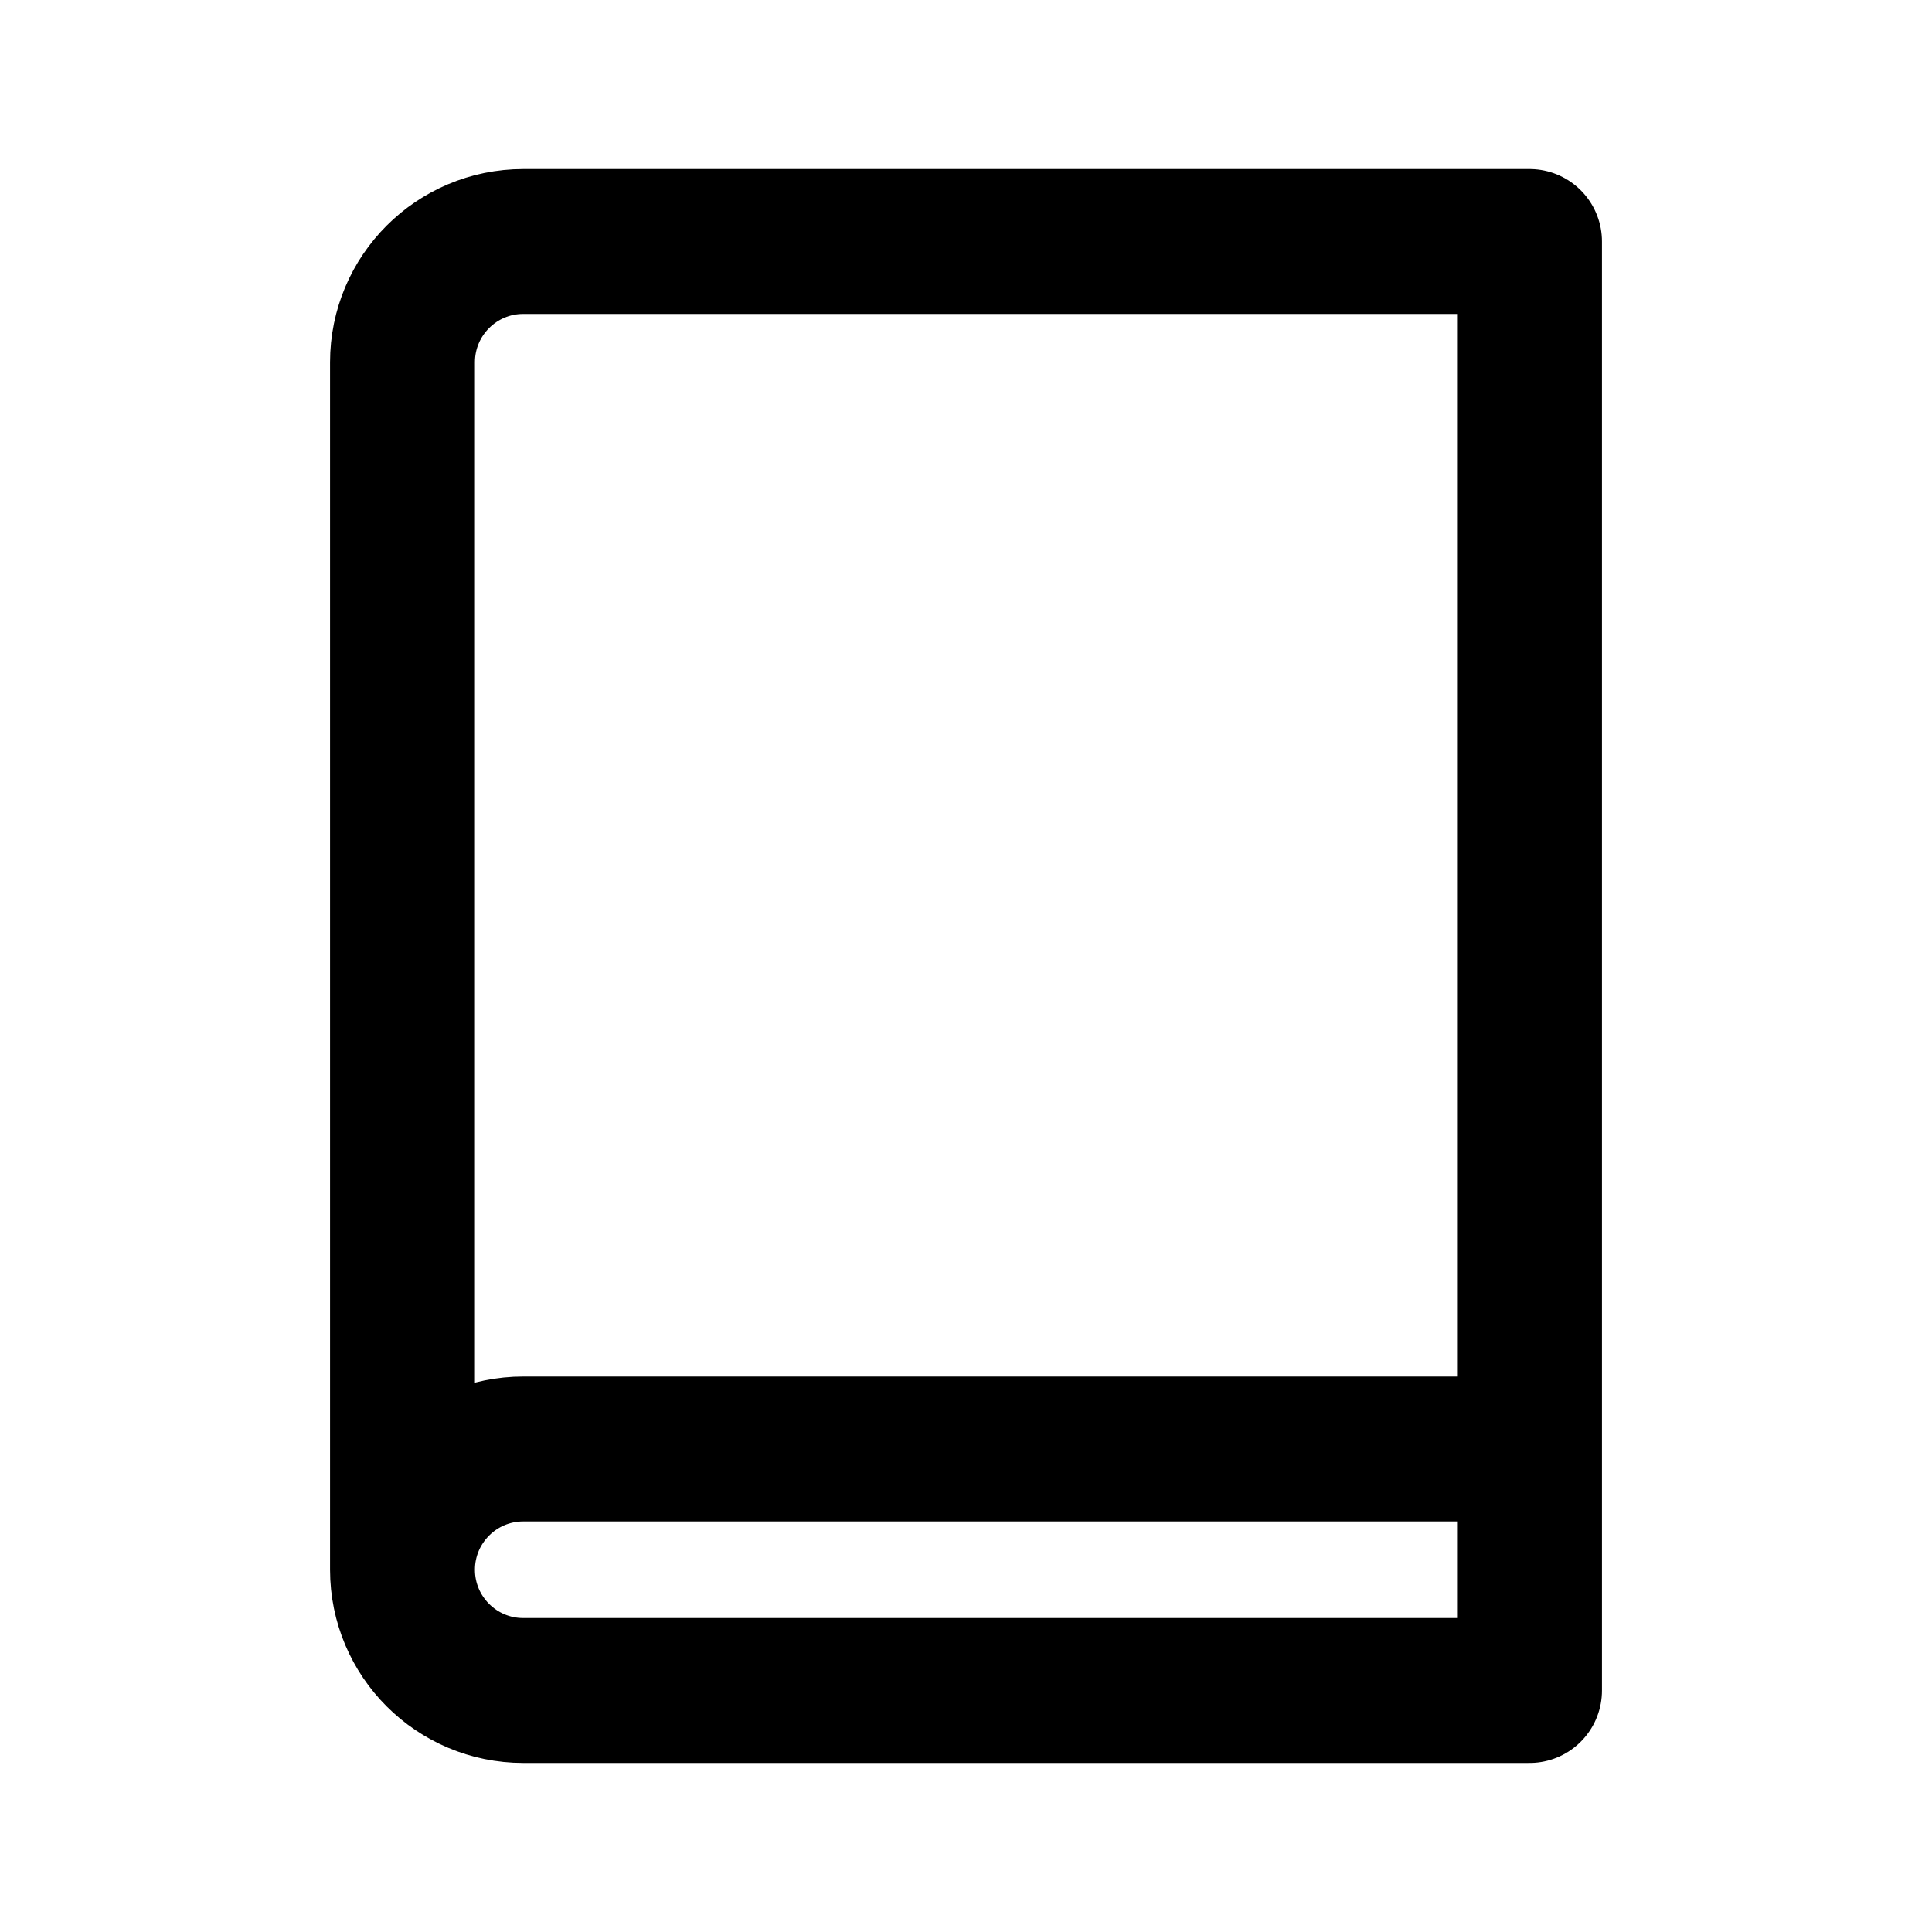
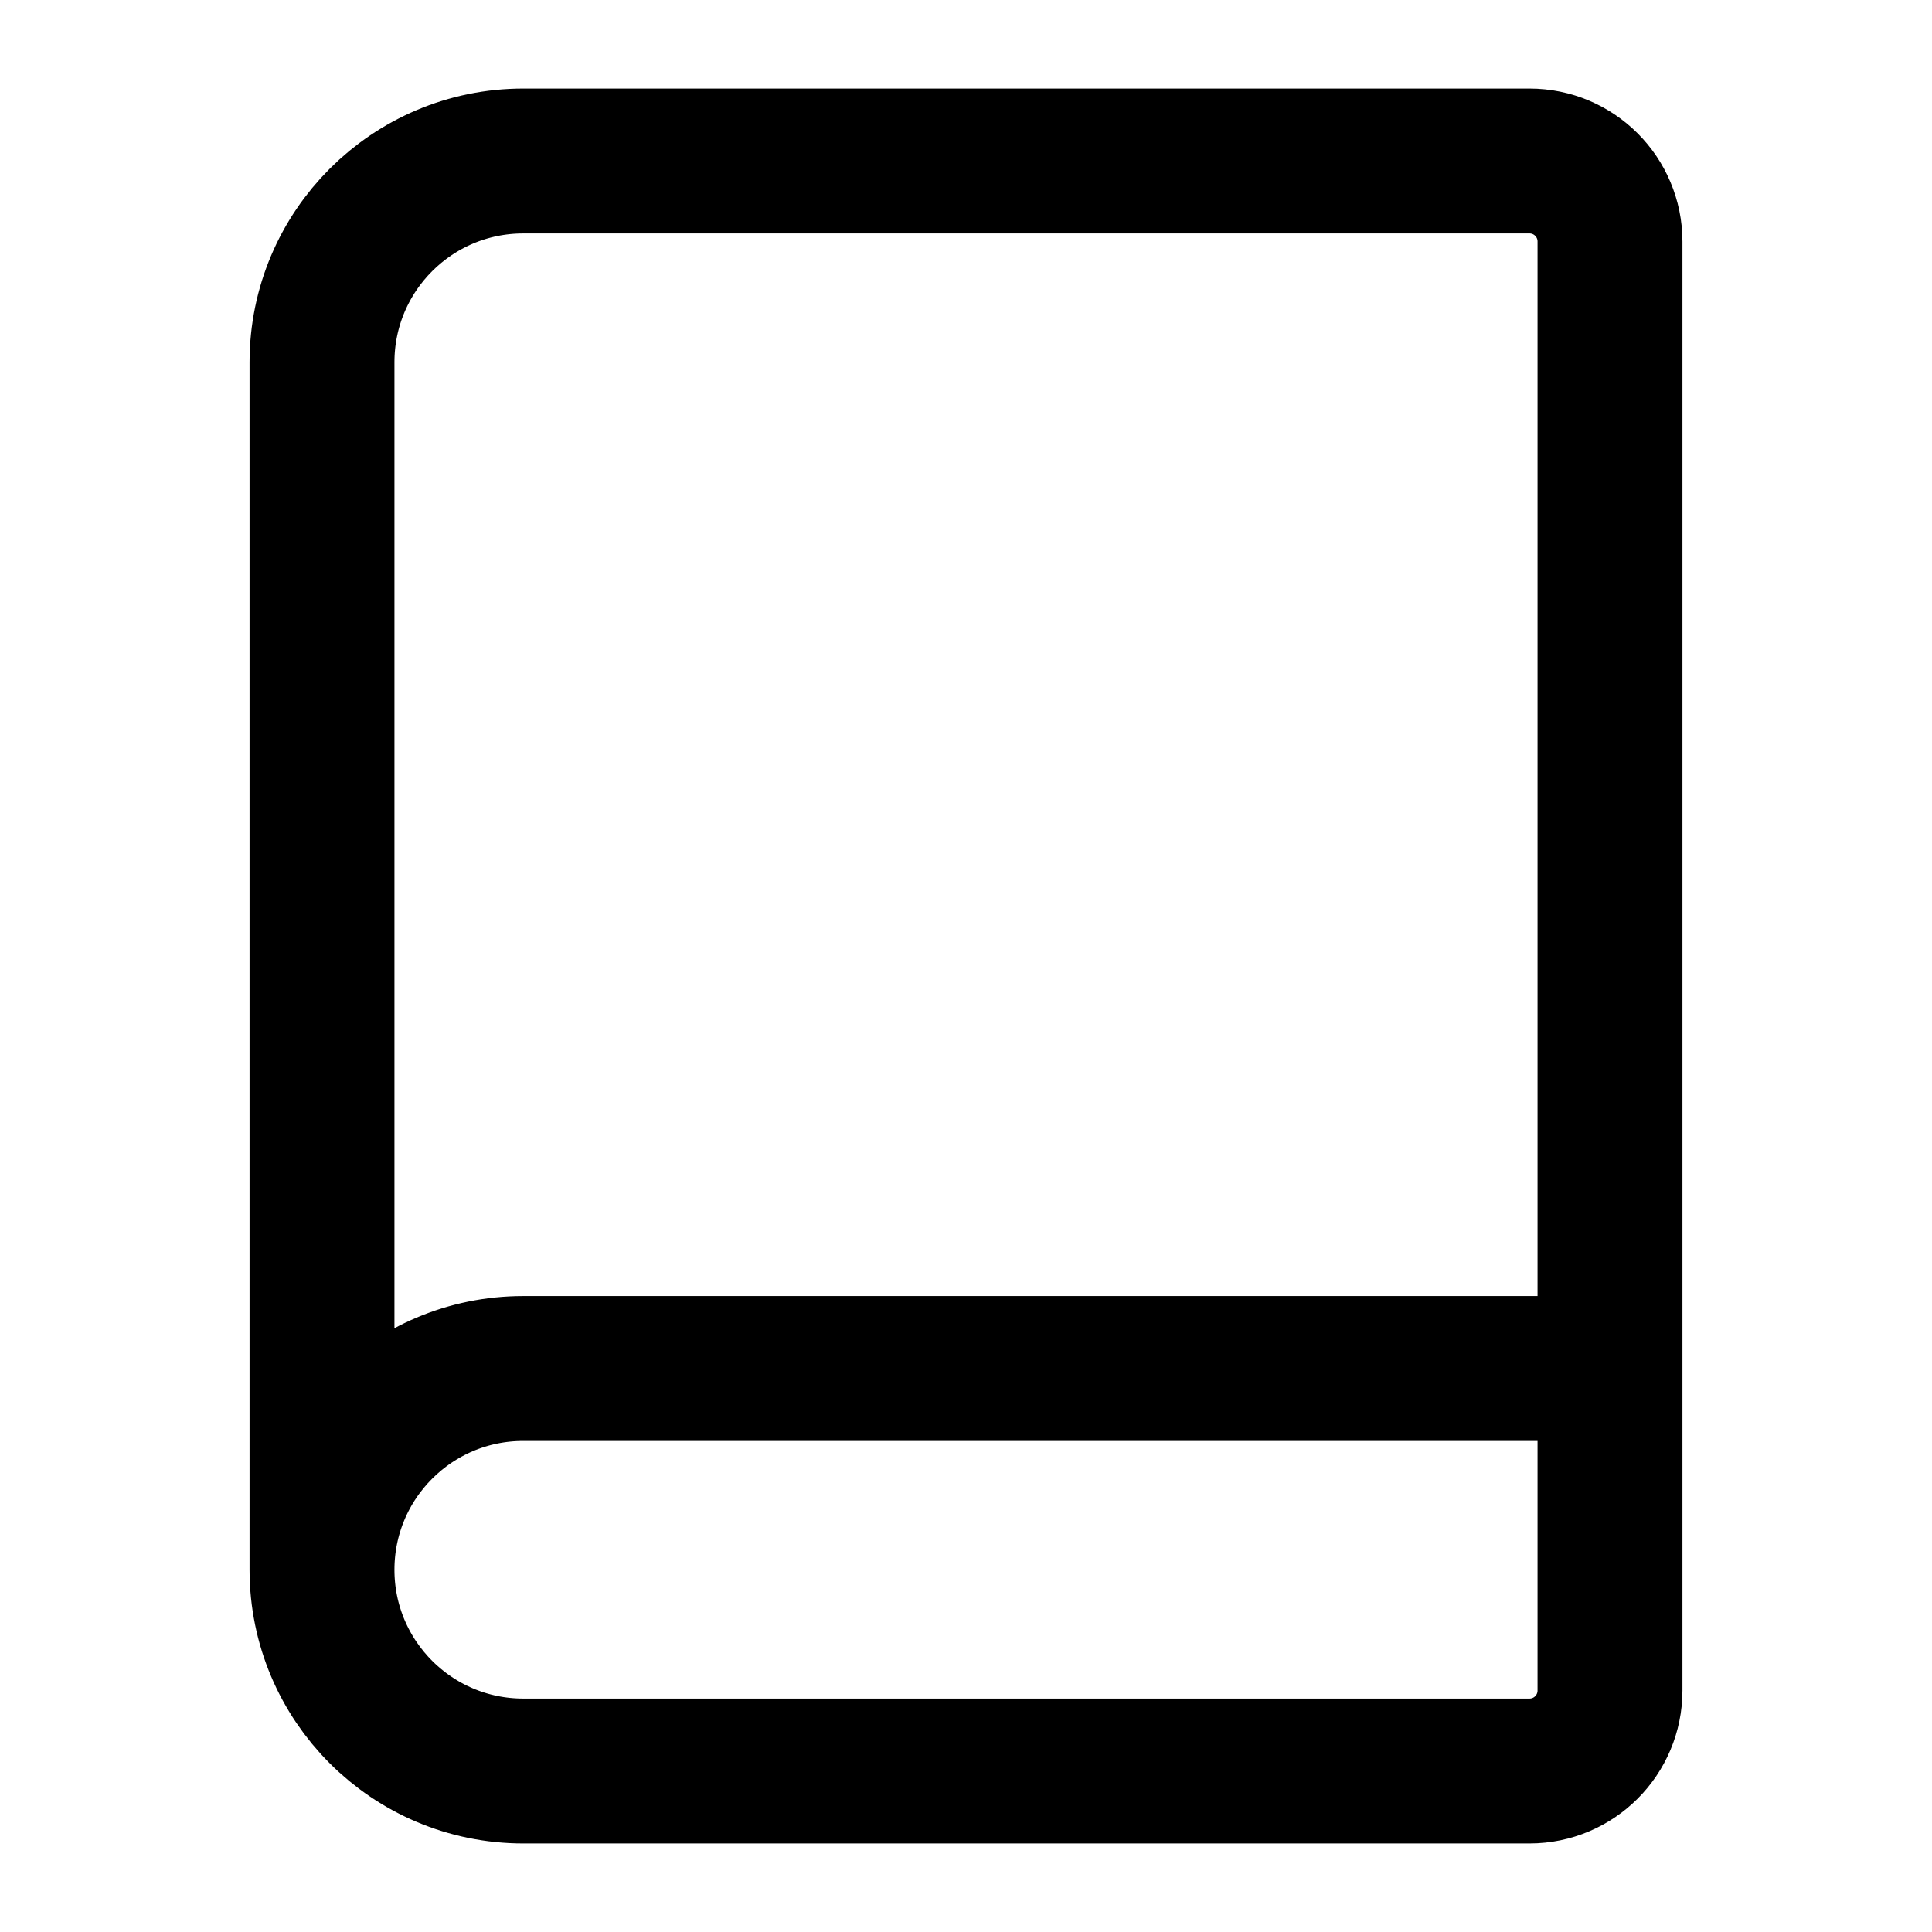
<svg xmlns="http://www.w3.org/2000/svg" viewBox="0 0 24 24" fill="none" stroke="currentColor" stroke-width="1.8" stroke-linecap="round" stroke-linejoin="round">
-   <path d="M5 19.5v-15A1.5 1.5 0 0 1 6.5 3H19v15H6.5A1.5 1.5 0 0 0 5 19.5Zm0 0A1.5 1.5 0 0 0 6.5 21H19v-3" />
+   <path d="M4 19.5v-15A2.5 2.5 0 0 1 6.5 2H19a1 1 0 0 1 1 1v18a1 1 0 0 1-1 1H6.5a1 1 0 0 1 0-5H20" />
</svg>
